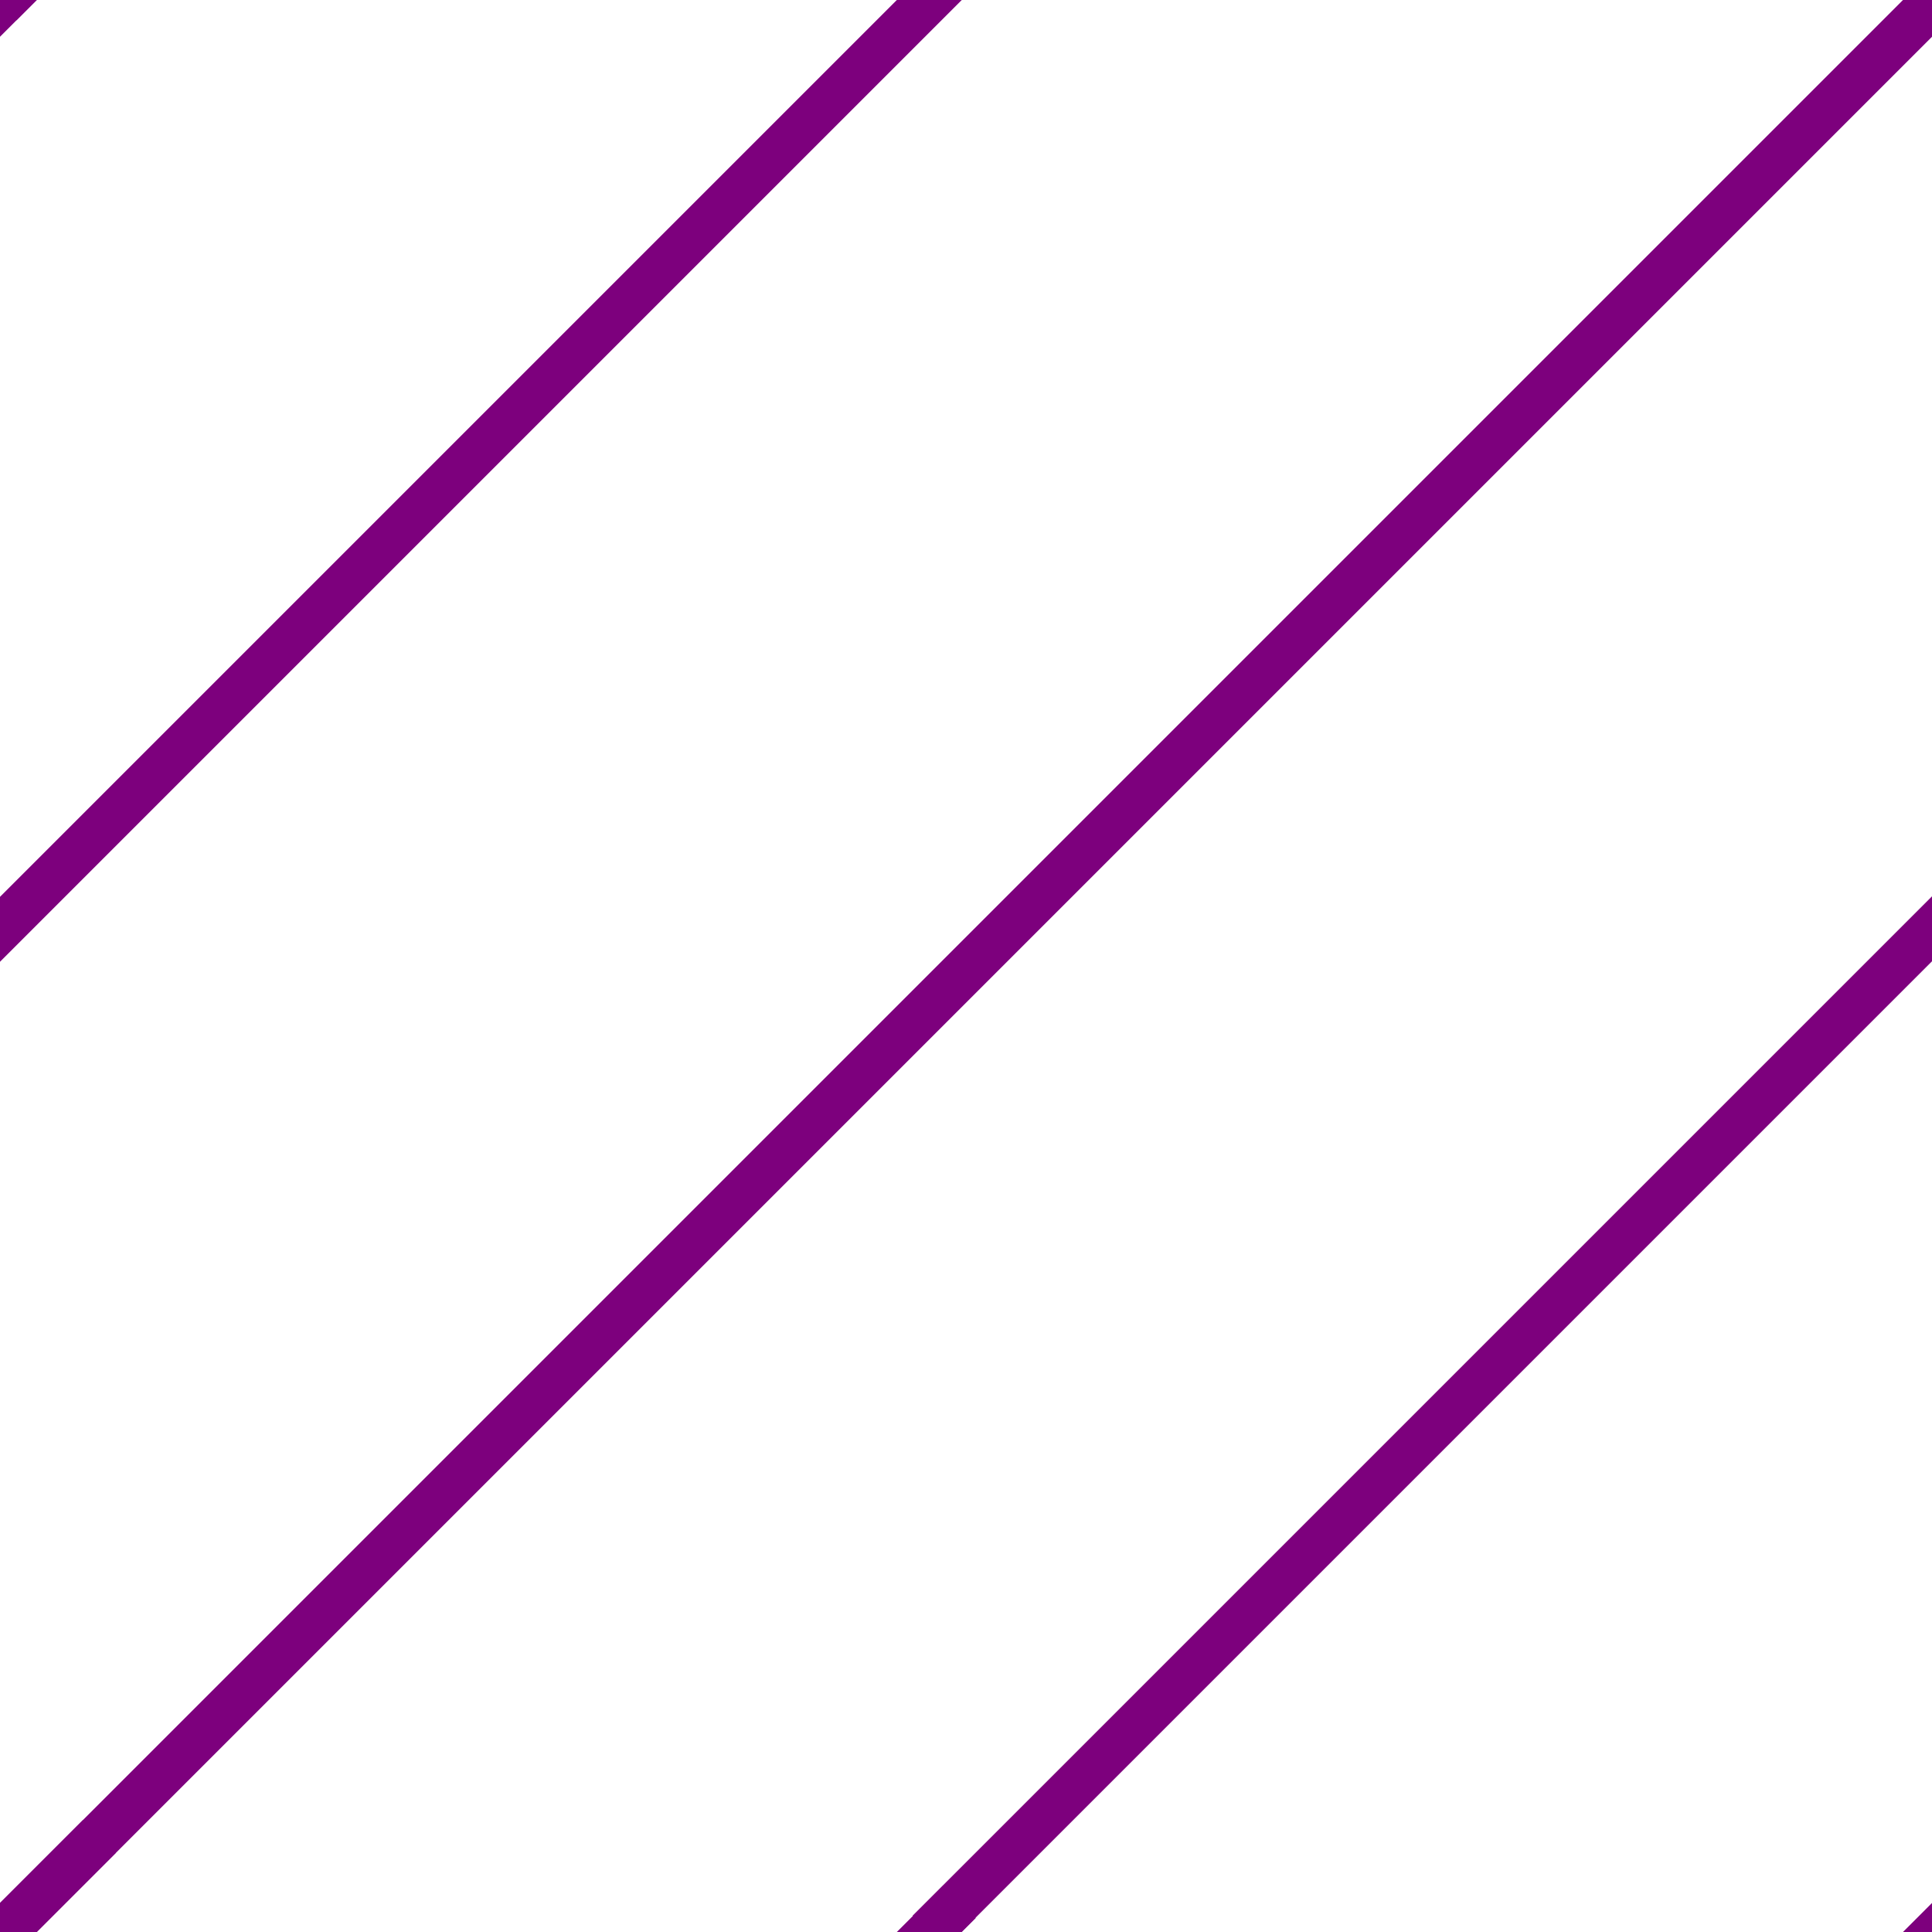
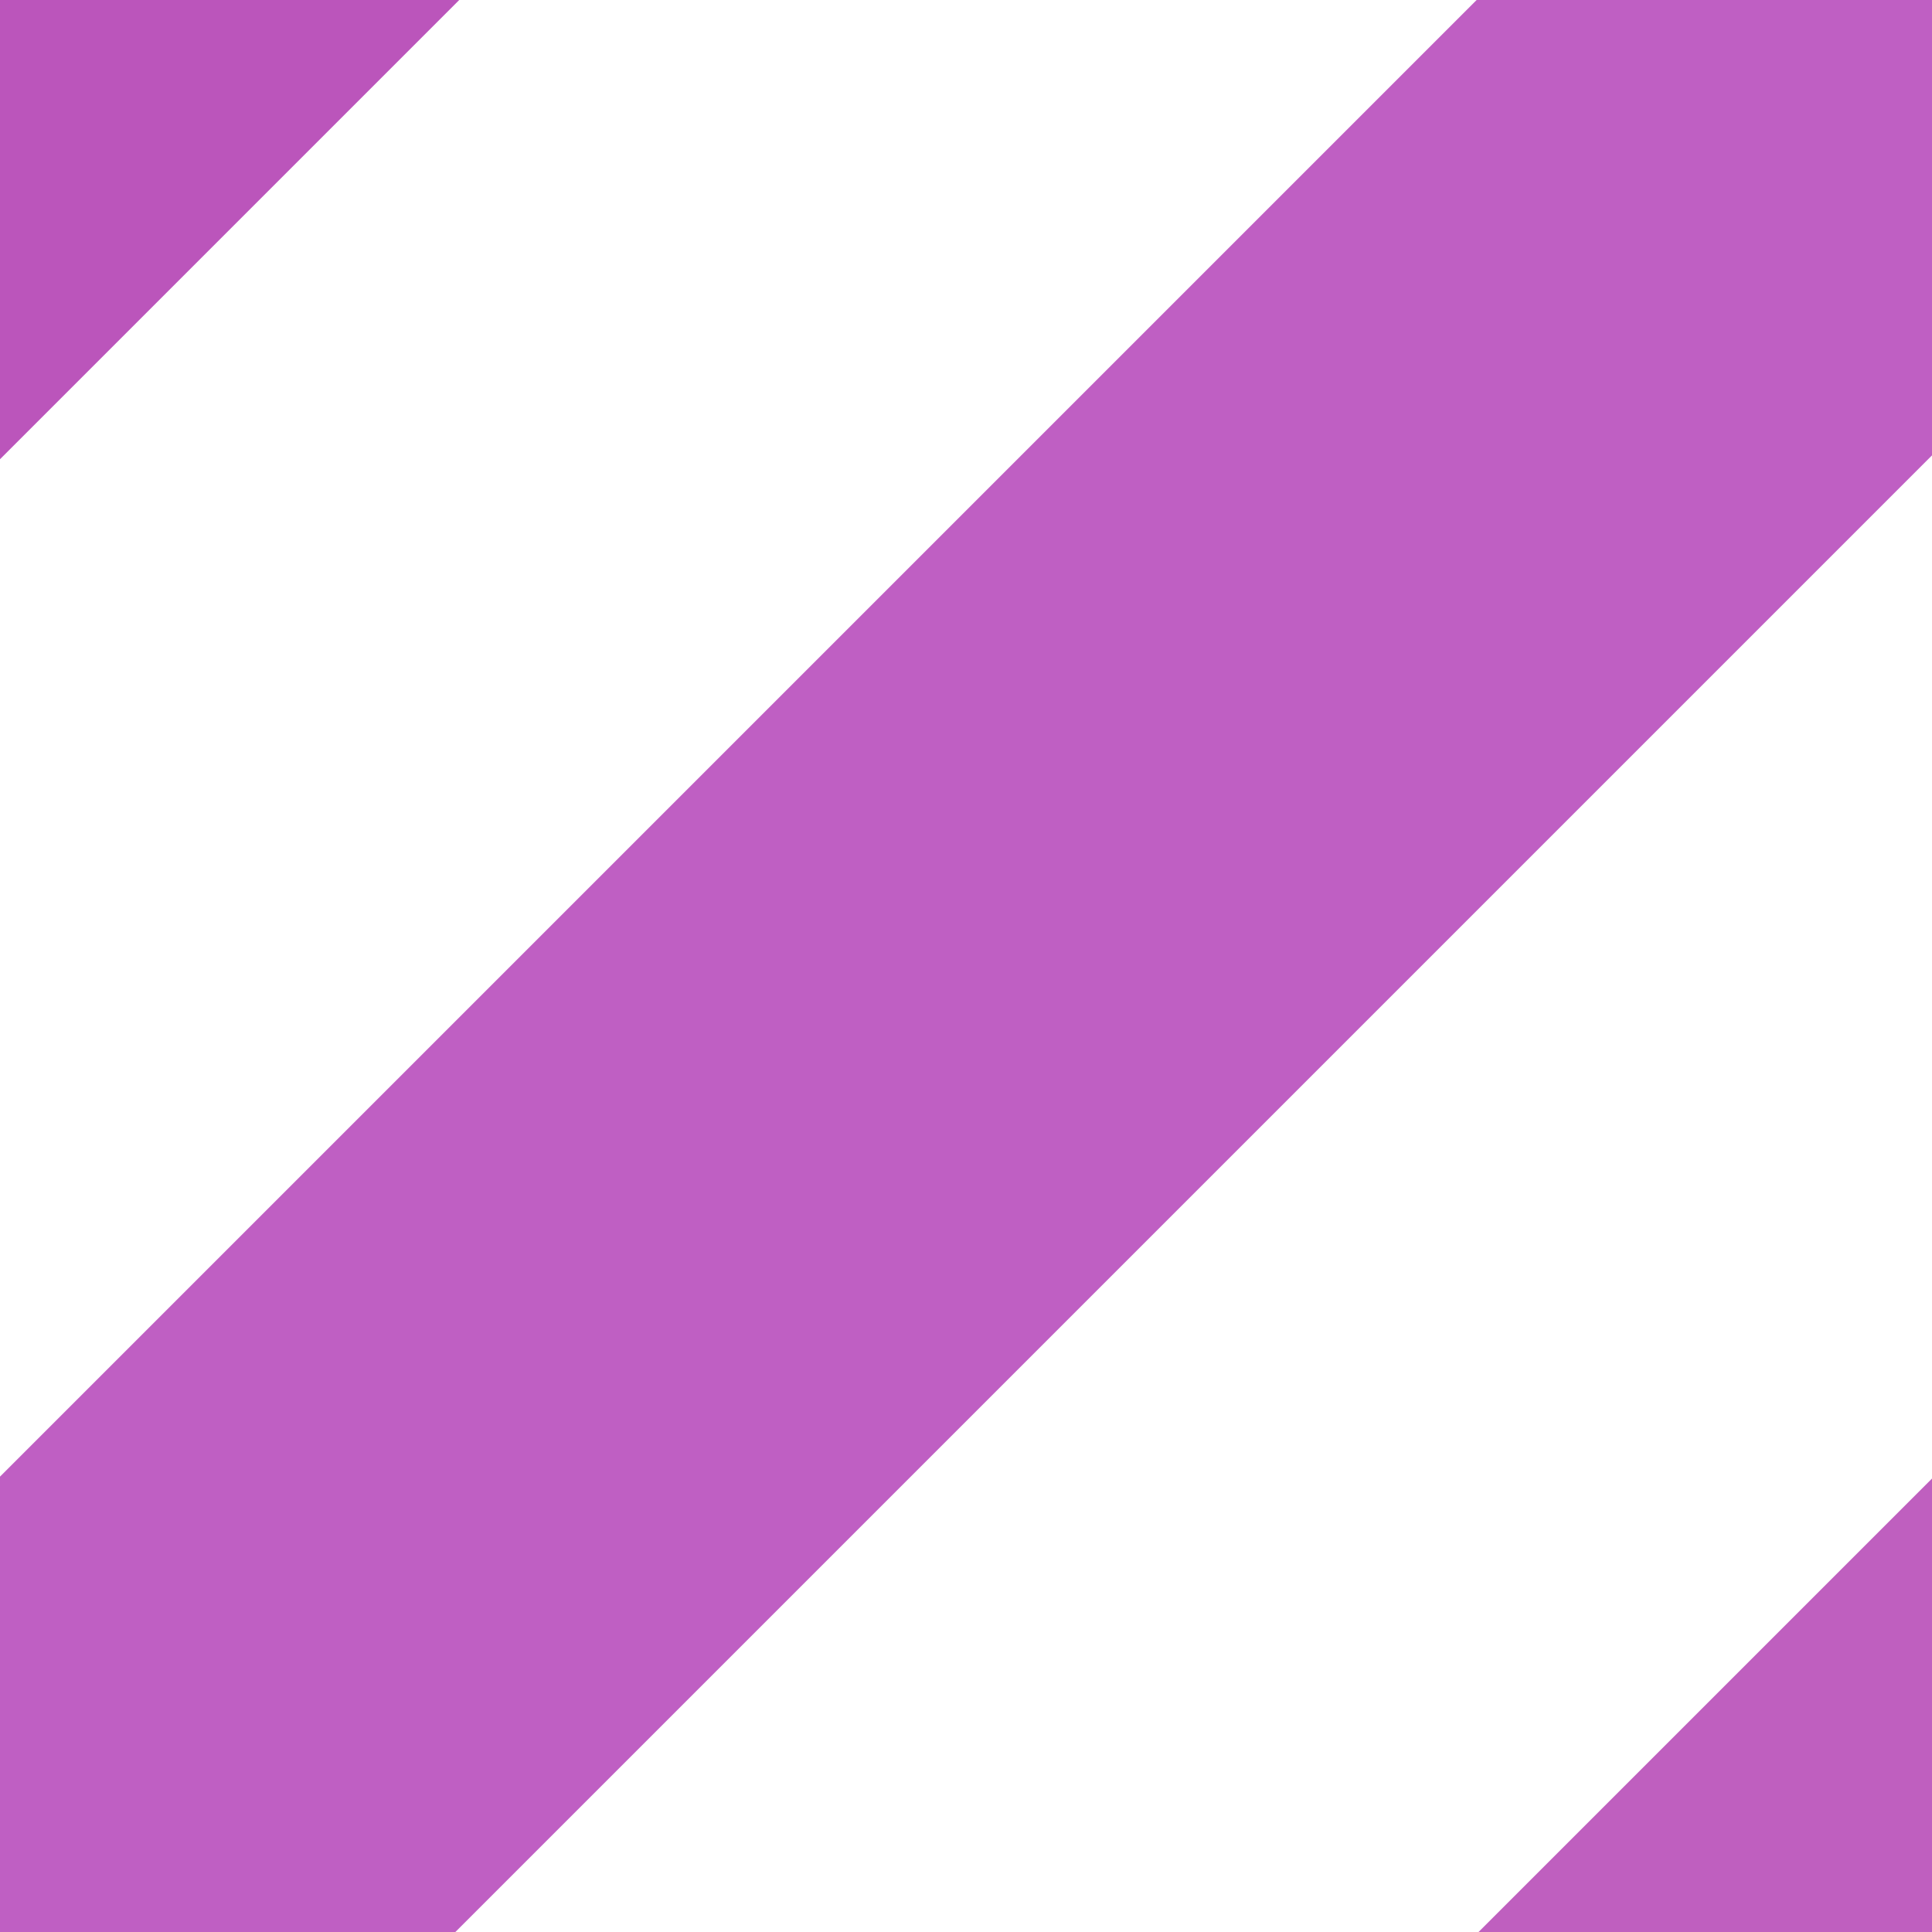
<svg xmlns="http://www.w3.org/2000/svg" xmlns:ns1="http://www.colourlovers.com/" version="1.1" x="0px" y="0px" width="18" height="18" ns1:seamlessversion="2.0" ns1:fivecolor="true" viewBox="0 0 200 200" ns1:filetype="pattern" ns1:clientversion="1.1.2" ns1:target="air" ns1:c1="13421772" ns1:c2="10066329" ns1:c3="6710886" ns1:c4="3355443" ns1:c5="0" id="svg2">
  <defs id="defs4">
    <clipPath id="canvasClip">
      <rect x="0" y="0" width="200" height="200" id="rect7" />
    </clipPath>
  </defs>
  <g id="wrapper" clip-path="url(#canvasClip)">
-     <g ns1:shapetype="line" ns1:layername="TGluZSA0" id="g11" style="fill:#666666;stroke:#7d007d;stroke-opacity:1">
-       <g transform="translate(0,200.4)" id="g13" style="stroke:#7d007d;stroke-opacity:1">
-         <path d="M 0,0 Q 105.145,-105.145 210.291,-210.291" ns1:linestyleid="1" id="path15" style="fill:none;stroke:#7d007d;stroke-width:4.815;stroke-opacity:1" />
-       </g>
-       <g transform="translate(-200,200.4)" id="g17" style="stroke:#7d007d;stroke-opacity:1">
-         <path d="M 0,0 Q 105.145,-105.145 210.291,-210.291" ns1:linestyleid="1" id="path19" style="fill:none;stroke:#7d007d;stroke-width:4.815;stroke-opacity:1" />
-       </g>
-       <g transform="translate(0,400.4)" id="g21" style="stroke:#7d007d;stroke-opacity:1">
-         <path d="M 0,0 Q 105.145,-105.145 210.291,-210.291" ns1:linestyleid="1" id="path23" style="fill:none;stroke:#7d007d;stroke-width:4.815;stroke-opacity:1" />
-       </g>
-       <g transform="translate(-200,400.4)" id="g25" style="stroke:#7d007d;stroke-opacity:1">
-         <path d="M 0,0 Q 105.145,-105.145 210.291,-210.291" ns1:linestyleid="1" id="path27" style="fill:none;stroke:#7d007d;stroke-width:4.815;stroke-opacity:1" />
-       </g>
-       <g transform="translate(-200,0.4)" id="g29" style="stroke:#7d007d;stroke-opacity:1">
-         <path d="M 0,0 Q 105.145,-105.145 210.291,-210.291" ns1:linestyleid="1" id="path31" style="fill:none;stroke:#7d007d;stroke-width:4.815;stroke-opacity:1" />
-       </g>
-       <g transform="translate(0,0.4)" id="g33" style="stroke:#7d007d;stroke-opacity:1">
-         <path d="M 0,0 Q 105.145,-105.145 210.291,-210.291" ns1:linestyleid="1" id="path35" style="fill:none;stroke:#7d007d;stroke-width:4.815;stroke-opacity:1" />
-       </g>
+     <path d="M 0,200 Q 105,95 210,-10" ns1:linestyleid="1" id="path15" style="fill:none;stroke:#bb55bf;stroke-width:66.667;stroke-opacity:0.941;stroke-miterlimit:4;stroke-dasharray:none" />
+     <g style="fill:#666666;stroke:#7d007d;stroke-opacity:1" id="g17" transform="translate(-200,200)">
+       <path style="fill:none;stroke:#7d007d;stroke-width:4.815;stroke-opacity:1" id="path19" ns1:linestyleid="1" d="M 0,0 Q 105,-105 210,-210" />
    </g>
-     <g ns1:shapetype="line" ns1:layername="TGluZSA1" id="g37" style="fill:#7d00ff;fill-opacity:1;stroke:#7d007d;stroke-opacity:1">
-       <g transform="translate(96.15,200)" id="g39" style="fill:#7d00ff;fill-opacity:1;stroke:#7d007d;stroke-opacity:1">
-         <path d="M 0,0 Q 101.566,-101.566 203.132,-203.132" ns1:linestyleid="1" id="path41" style="fill:#7d00ff;fill-opacity:1;stroke:#7d007d;stroke-width:4.755;stroke-opacity:1" />
-       </g>
-       <g transform="translate(-103.8,200)" id="g43" style="fill:#7d00ff;fill-opacity:1;stroke:#7d007d;stroke-opacity:1">
-         <path d="M 0,0 Q 101.566,-101.566 203.132,-203.132" ns1:linestyleid="1" id="path45" style="fill:#7d00ff;fill-opacity:1;stroke:#7d007d;stroke-width:4.755;stroke-opacity:1" />
-       </g>
-       <g transform="translate(96.15,400)" id="g47" style="fill:#7d00ff;fill-opacity:1;stroke:#7d007d;stroke-opacity:1">
-         <path d="M 0,0 Q 101.566,-101.566 203.132,-203.132" ns1:linestyleid="1" id="path49" style="fill:#7d00ff;fill-opacity:1;stroke:#7d007d;stroke-width:4.755;stroke-opacity:1" />
-       </g>
-       <g transform="translate(-103.8,400)" id="g51" style="fill:#7d00ff;fill-opacity:1;stroke:#7d007d;stroke-opacity:1">
-         <path d="M 0,0 Q 101.566,-101.566 203.132,-203.132" ns1:linestyleid="1" id="path53" style="fill:#7d00ff;fill-opacity:1;stroke:#7d007d;stroke-width:4.755;stroke-opacity:1" />
-       </g>
+     <g style="fill:#666666;stroke:#bb55bb;stroke-width:66.667;stroke-miterlimit:4;stroke-opacity:0.941;stroke-dasharray:none" id="g21" transform="translate(22.2,378)">
+       <path style="fill:none;stroke:#bb55bb;stroke-width:66.667;stroke-miterlimit:4;stroke-opacity:0.941;stroke-dasharray:none" id="path23" ns1:linestyleid="1" d="M 0,0 Q 105,-105 210,-210" />
+     </g>
+     <g style="fill:#666666;stroke:#7d007d;stroke-opacity:1" id="g29" transform="translate(-200,0.4)">
+       <path style="fill:none;stroke:#7d007d;stroke-width:4.815;stroke-opacity:1" id="path31" ns1:linestyleid="1" d="M 0,0 Q 105,-105 210,-210" />
+     </g>
+     <g style="fill:#666666;stroke:#bb55bb;stroke-width:66.667;stroke-miterlimit:4;stroke-opacity:1;stroke-dasharray:none" id="g33" transform="translate(-44.4,44.8)">
+       <path style="fill:none;stroke:#bb55bb;stroke-width:66.667;stroke-miterlimit:4;stroke-opacity:1;stroke-dasharray:none" id="path35" ns1:linestyleid="1" d="M 0,0 Q 105,-105 210,-210" />
    </g>
  </g>
</svg>
